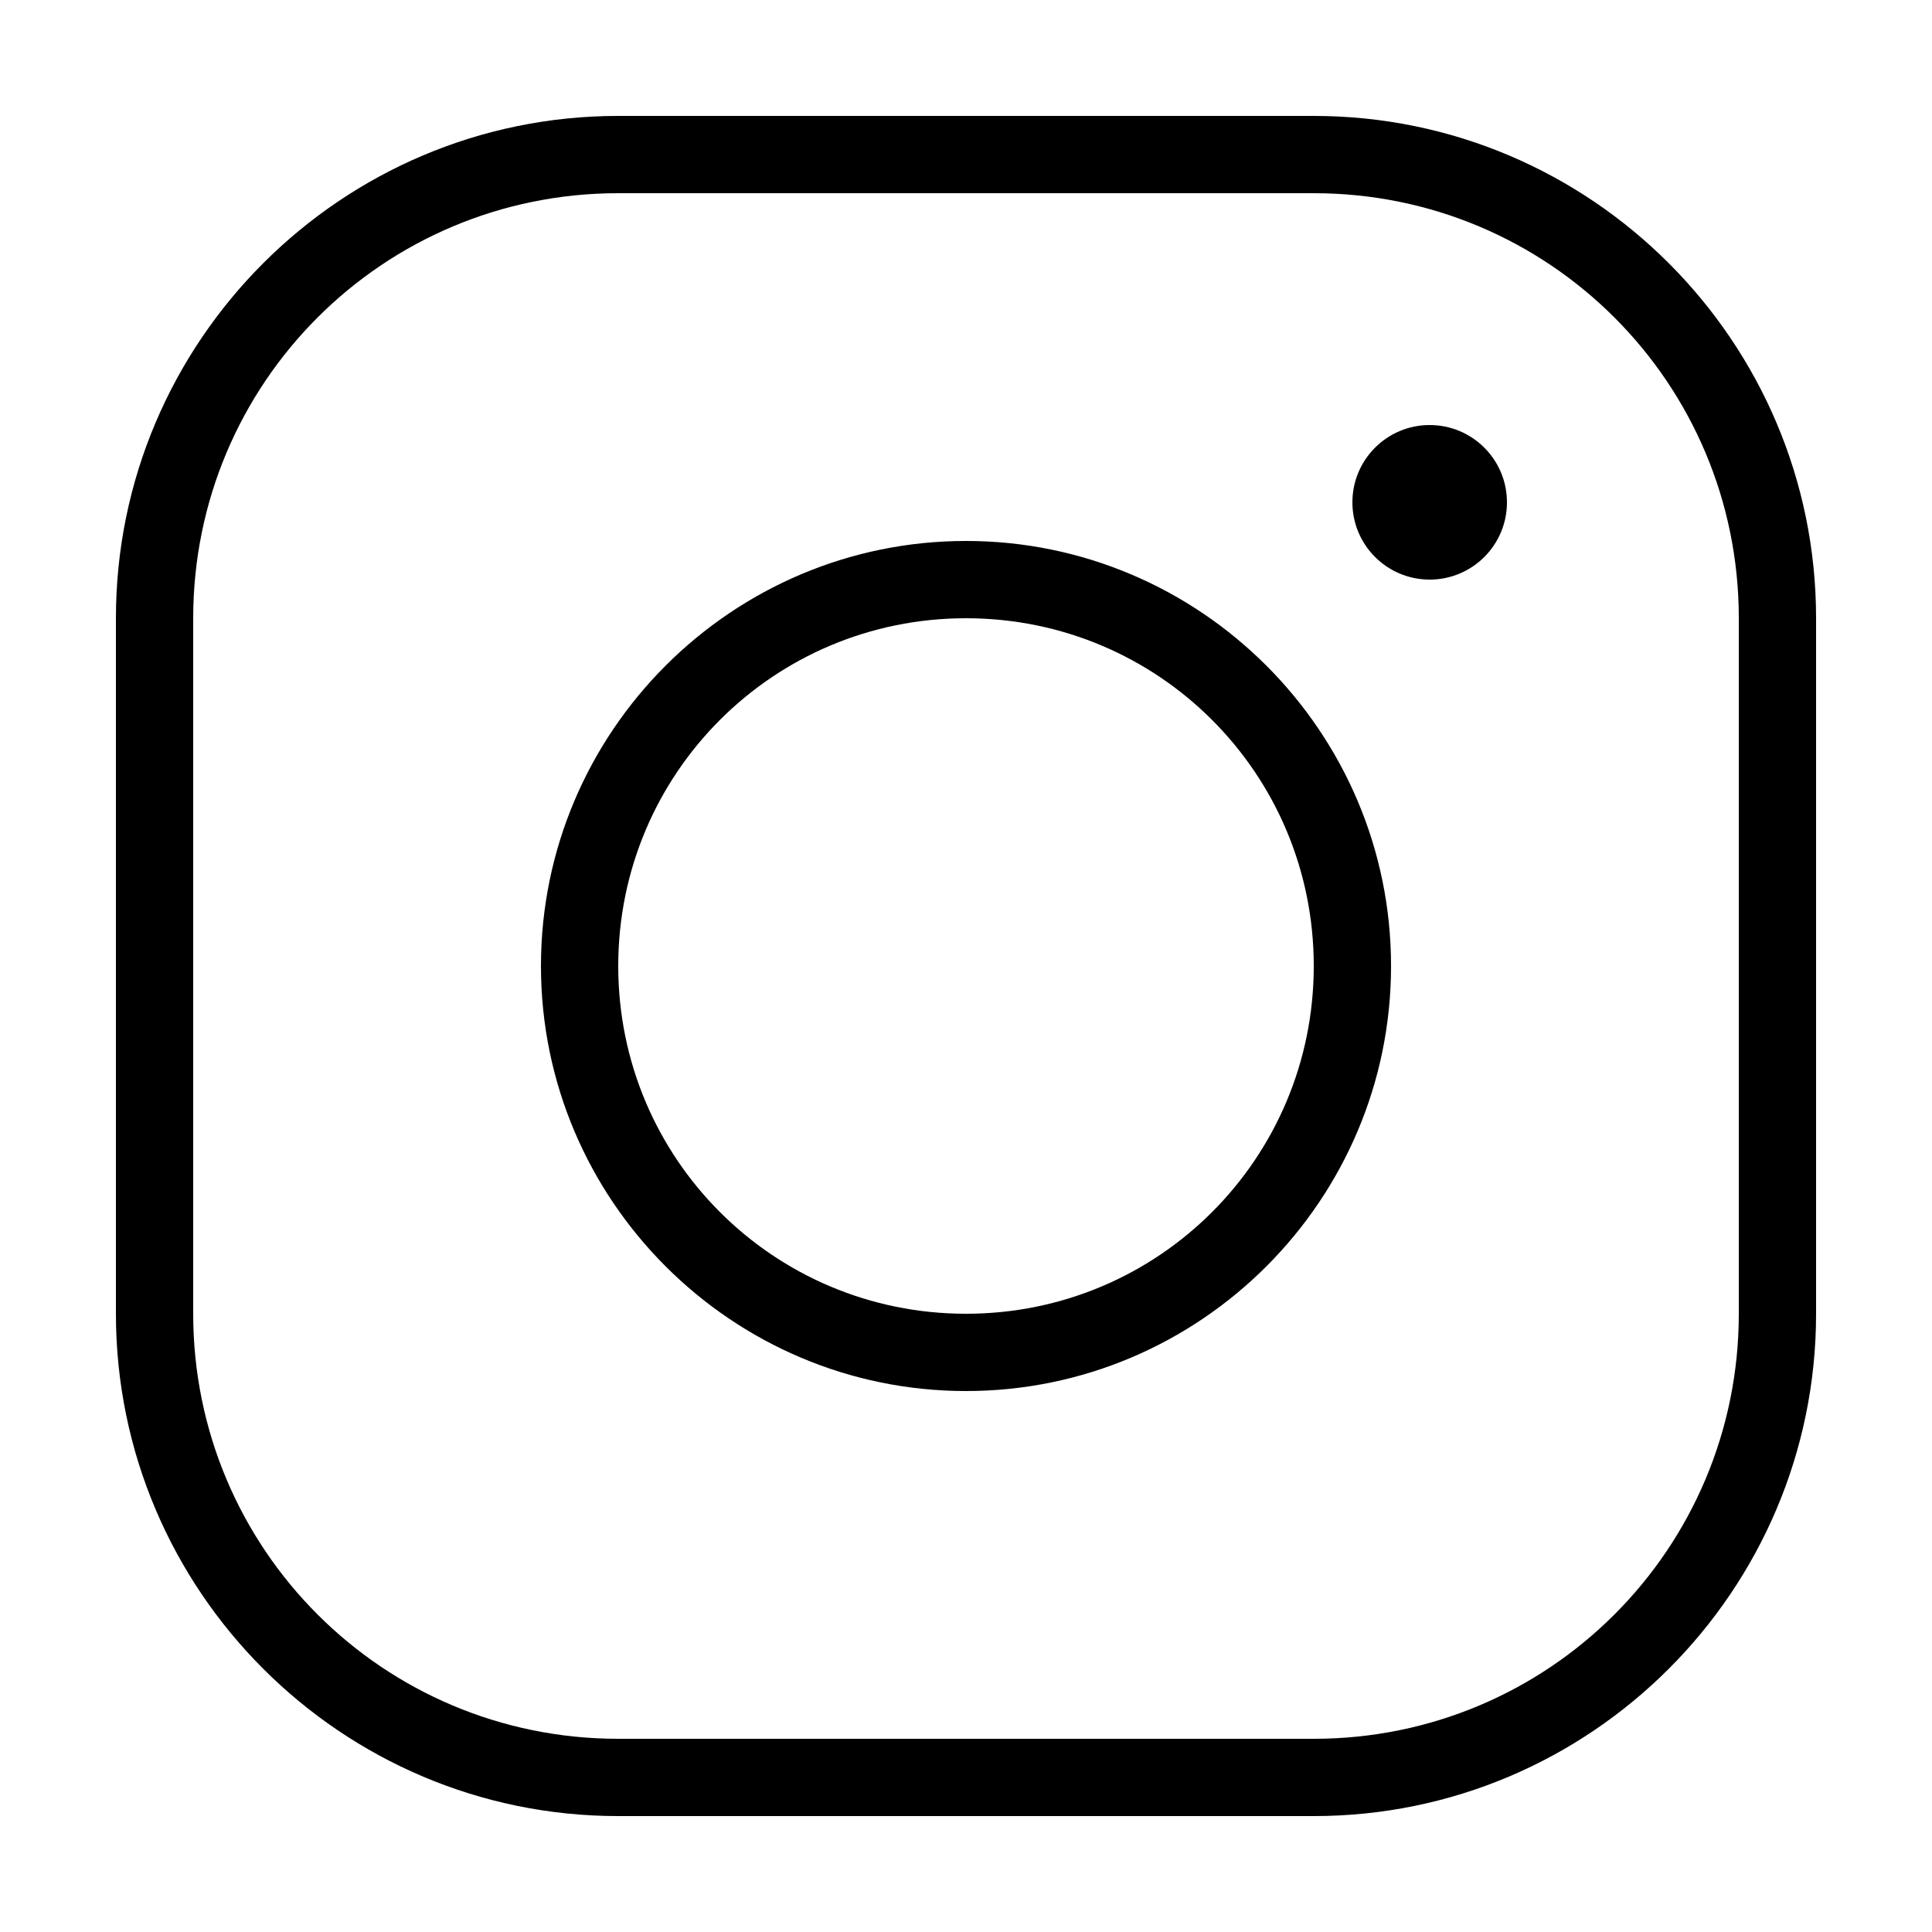
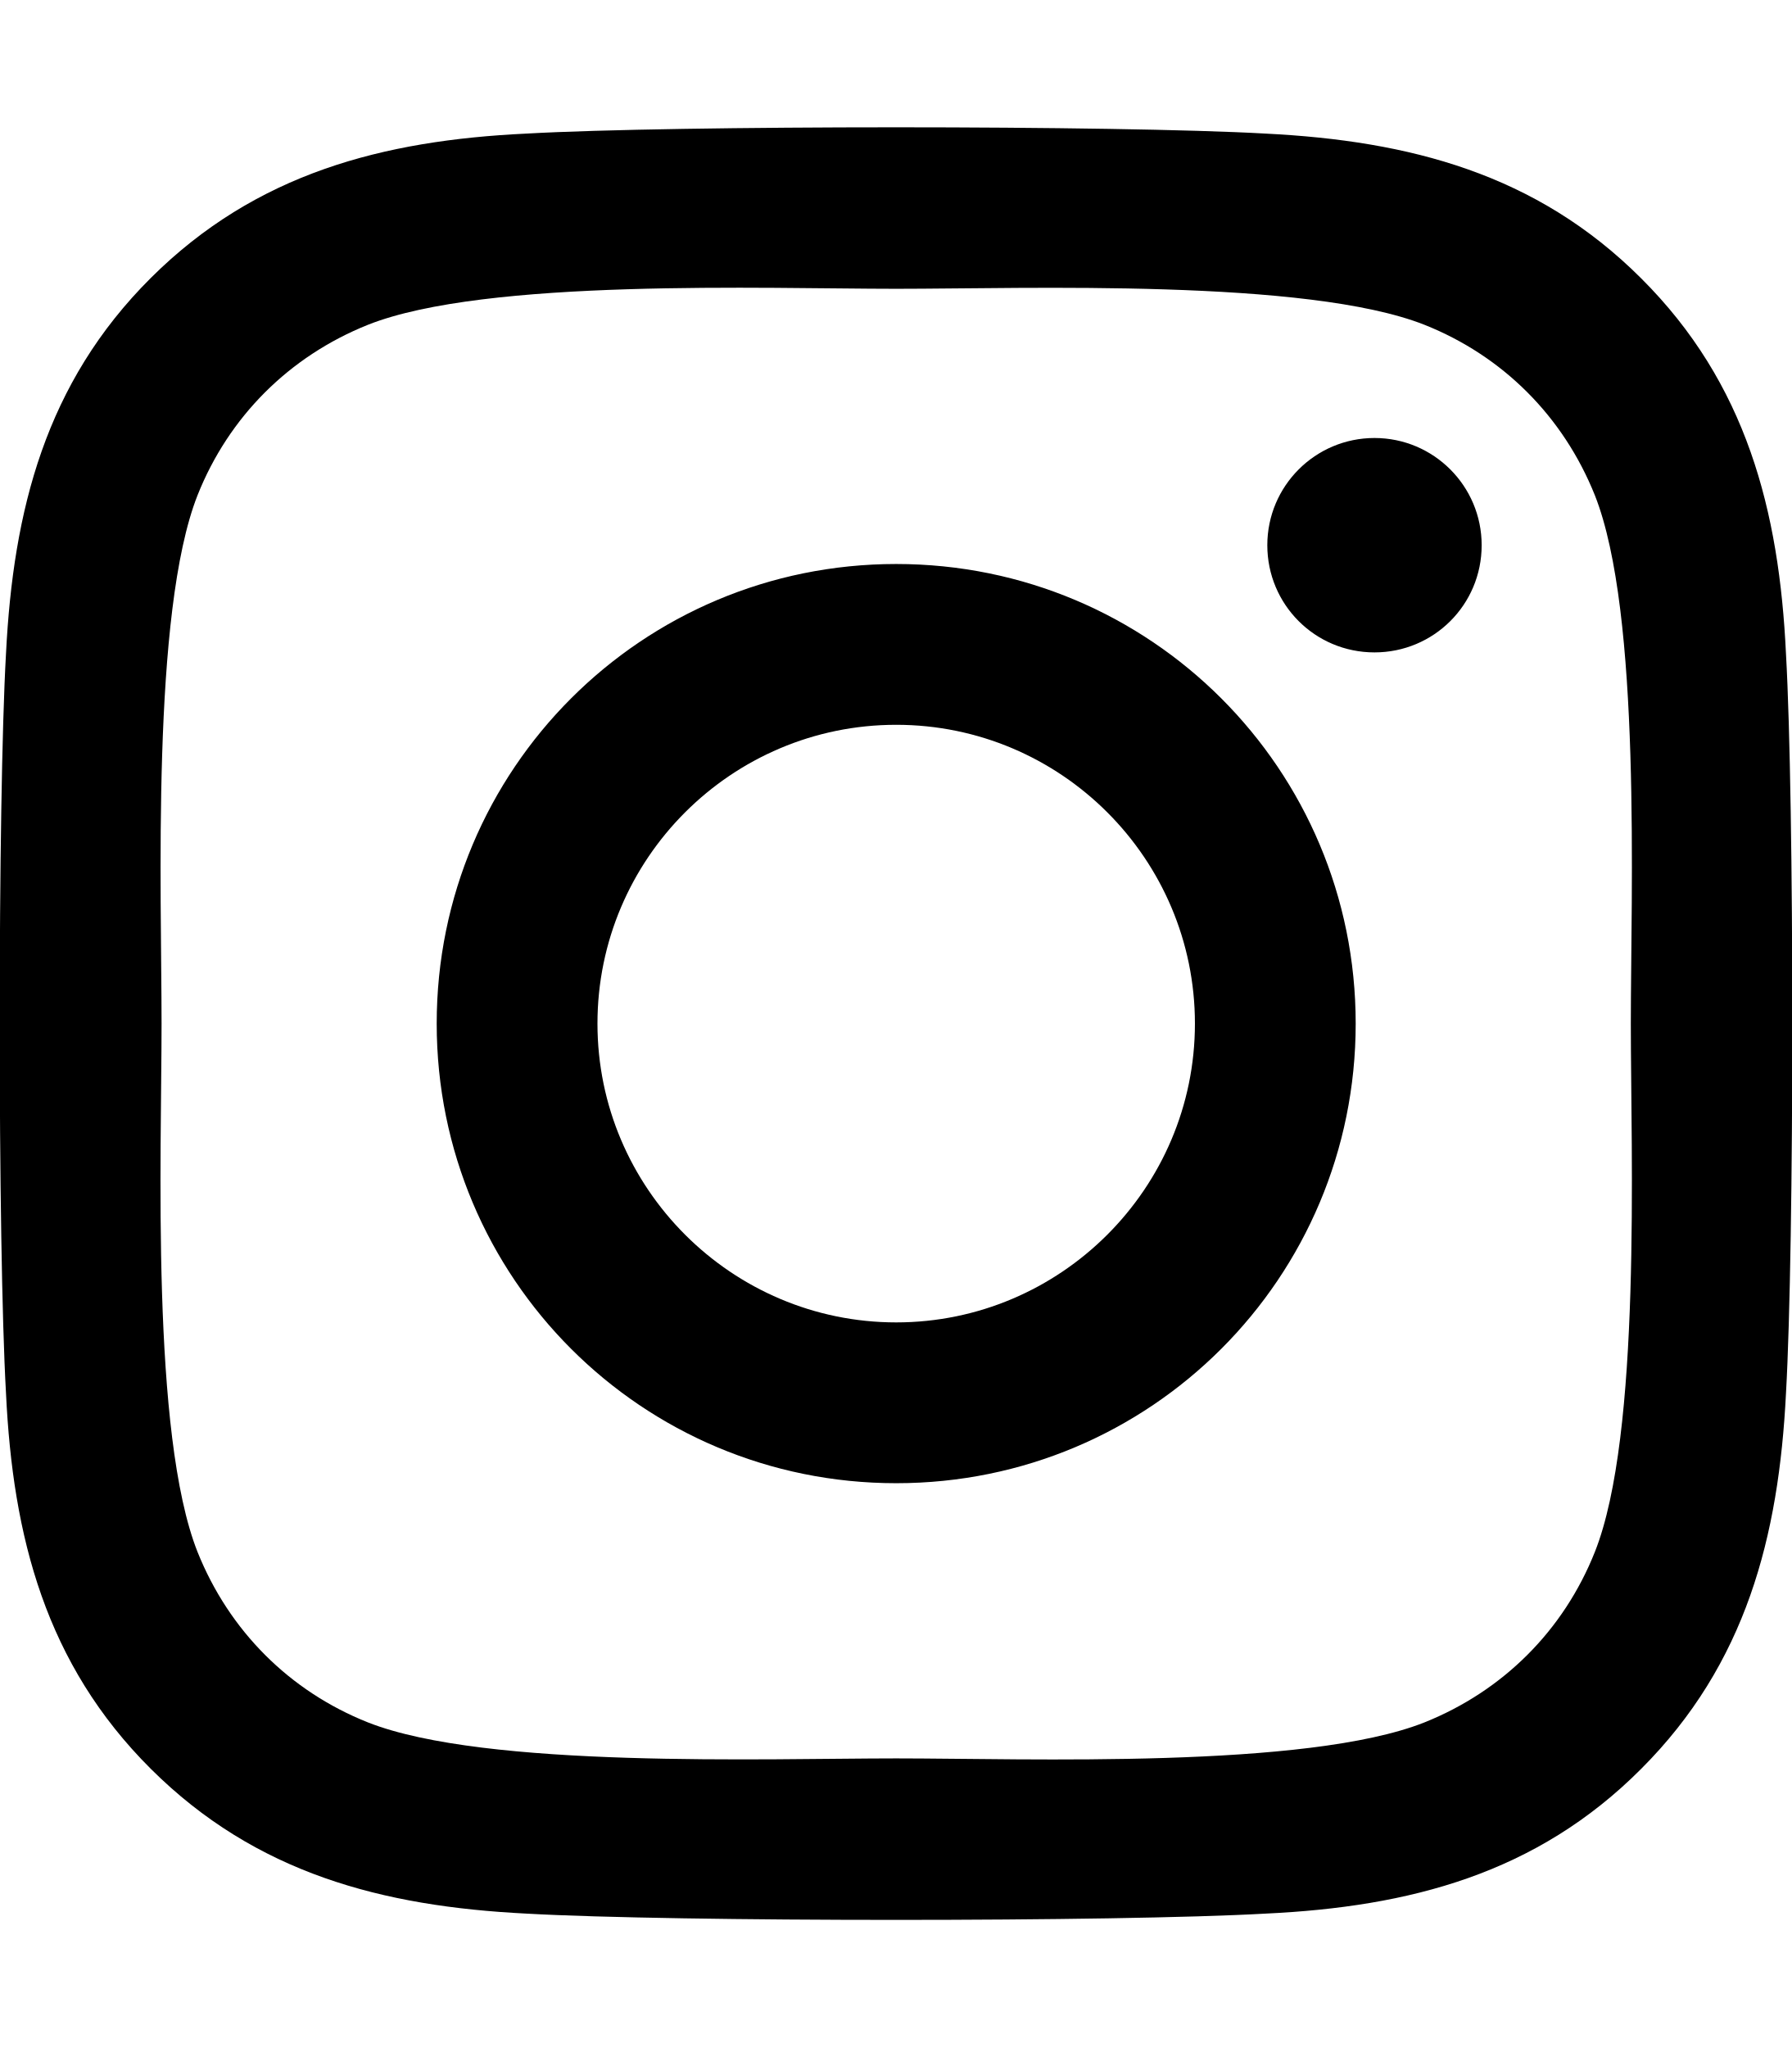
- <svg xmlns="http://www.w3.org/2000/svg" fill="#000000" viewBox="0 0 50 50" width="50px" height="50px">
-   <path d="M 16 3 C 8.832 3 3 8.832 3 16 L 3 34 C 3 41.168 8.832 47 16 47 L 34 47 C 41.168 47 47 41.168 47 34 L 47 16 C 47 8.832 41.168 3 34 3 L 16 3 z M 16 5 L 34 5 C 40.086 5 45 9.914 45 16 L 45 34 C 45 40.086 40.086 45 34 45 L 16 45 C 9.914 45 5 40.086 5 34 L 5 16 C 5 9.914 9.914 5 16 5 z M 37 11 A 2 2 0 0 0 35 13 A 2 2 0 0 0 37 15 A 2 2 0 0 0 39 13 A 2 2 0 0 0 37 11 z M 25 14 C 18.937 14 14 18.937 14 25 C 14 31.063 18.937 36 25 36 C 31.063 36 36 31.063 36 25 C 36 18.937 31.063 14 25 14 z M 25 16 C 29.982 16 34 20.018 34 25 C 34 29.982 29.982 34 25 34 C 20.018 34 16 29.982 16 25 C 16 20.018 20.018 16 25 16 z" />
+ <svg xmlns="http://www.w3.org/2000/svg" viewBox="0 0 448 512">
+   <path d="M224.1 141c-63.6 0-114.9 51.3-114.9 114.9s51.3 114.9 114.9 114.9S339 319.5 339 255.9 287.7 141 224.1 141zm0 189.6c-41.1 0-74.7-33.5-74.7-74.7s33.5-74.7 74.7-74.7 74.7 33.5 74.7 74.7-33.6 74.7-74.7 74.7zm146.4-194.3c0 14.9-12 26.8-26.8 26.8-14.9 0-26.8-12-26.8-26.8s12-26.8 26.8-26.8 26.8 12 26.8 26.8zm76.1 27.2c-1.7-35.9-9.9-67.7-36.2-93.9-26.2-26.2-58-34.4-93.9-36.2-37-2.1-147.9-2.1-184.9 0-35.8 1.7-67.6 9.9-93.9 36.1s-34.4 58-36.2 93.9c-2.1 37-2.1 147.9 0 184.9 1.7 35.9 9.9 67.7 36.2 93.9s58 34.4 93.9 36.2c37 2.1 147.9 2.1 184.9 0 35.9-1.7 67.7-9.9 93.9-36.2 26.2-26.2 34.4-58 36.2-93.9 2.1-37 2.1-147.8 0-184.8zM398.8 388c-7.8 19.6-22.9 34.7-42.6 42.6-29.5 11.7-99.5 9-132.1 9s-102.7 2.6-132.1-9c-19.6-7.8-34.7-22.9-42.6-42.6-11.7-29.5-9-99.5-9-132.1s-2.6-102.7 9-132.1c7.8-19.6 22.9-34.7 42.6-42.6 29.5-11.7 99.5-9 132.1-9s102.7-2.6 132.1 9c19.6 7.8 34.7 22.9 42.6 42.6 11.7 29.5 9 99.5 9 132.1s2.7 102.7-9 132.1z" />
</svg>
